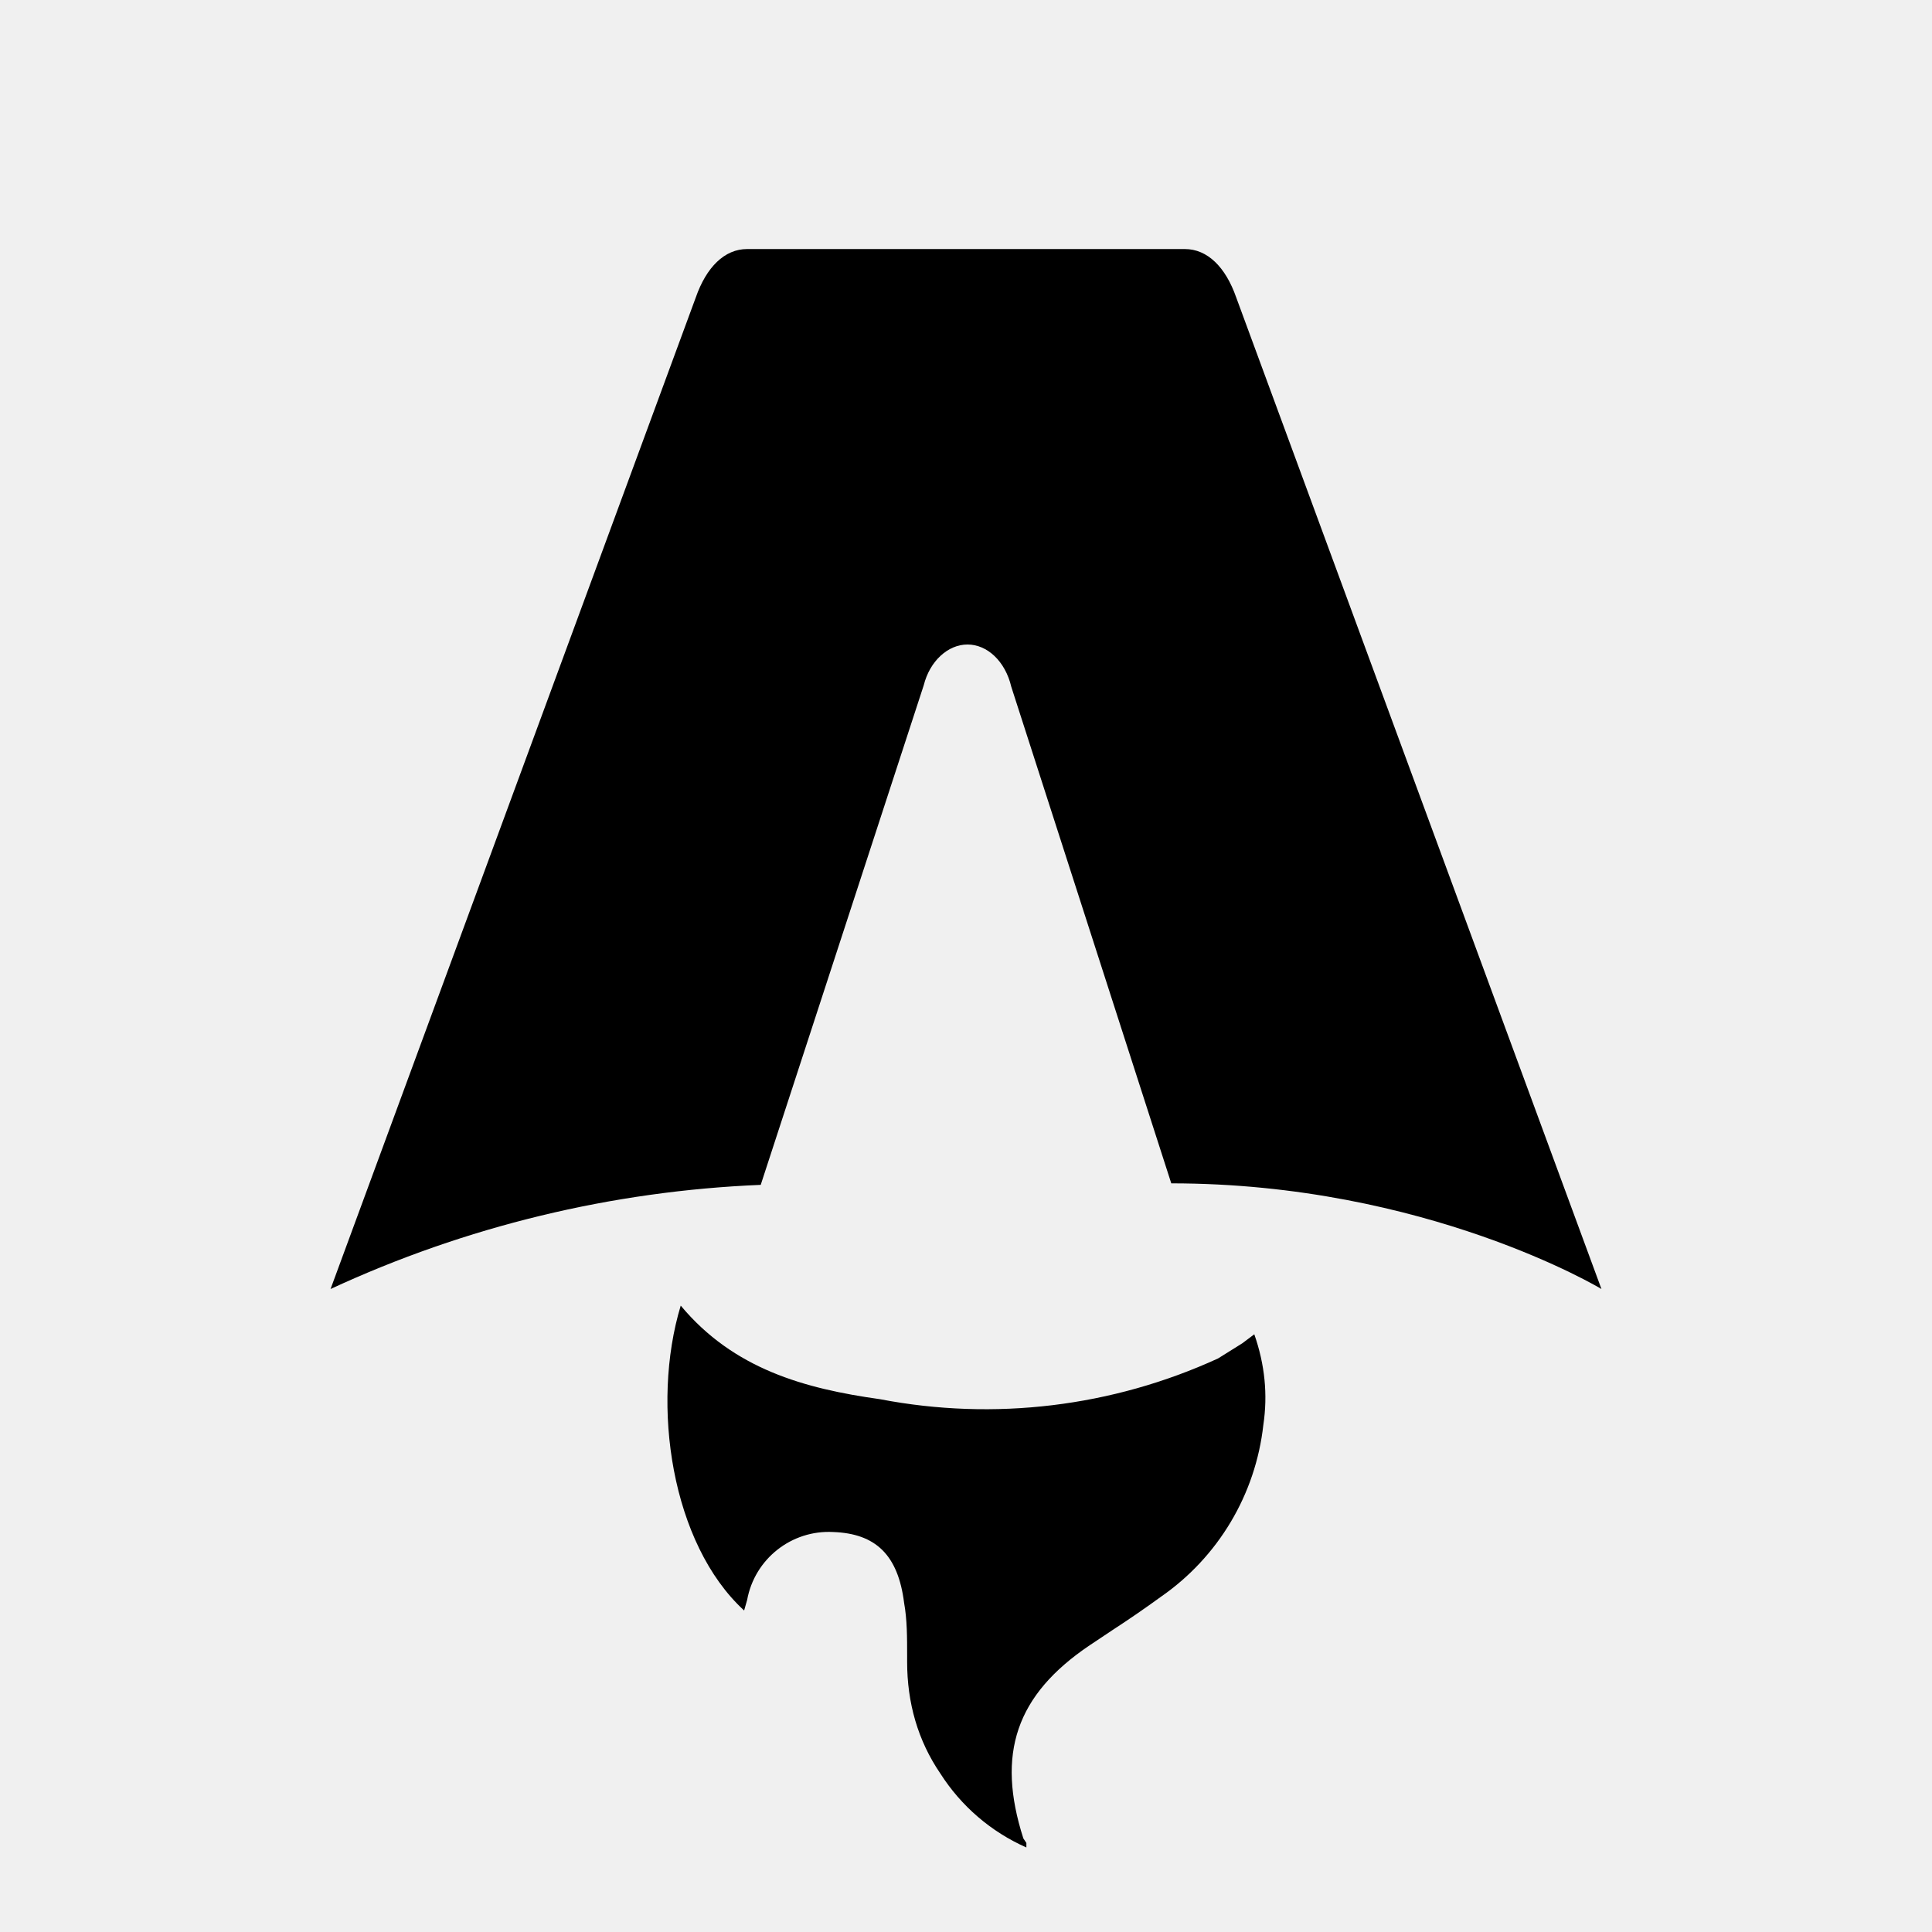
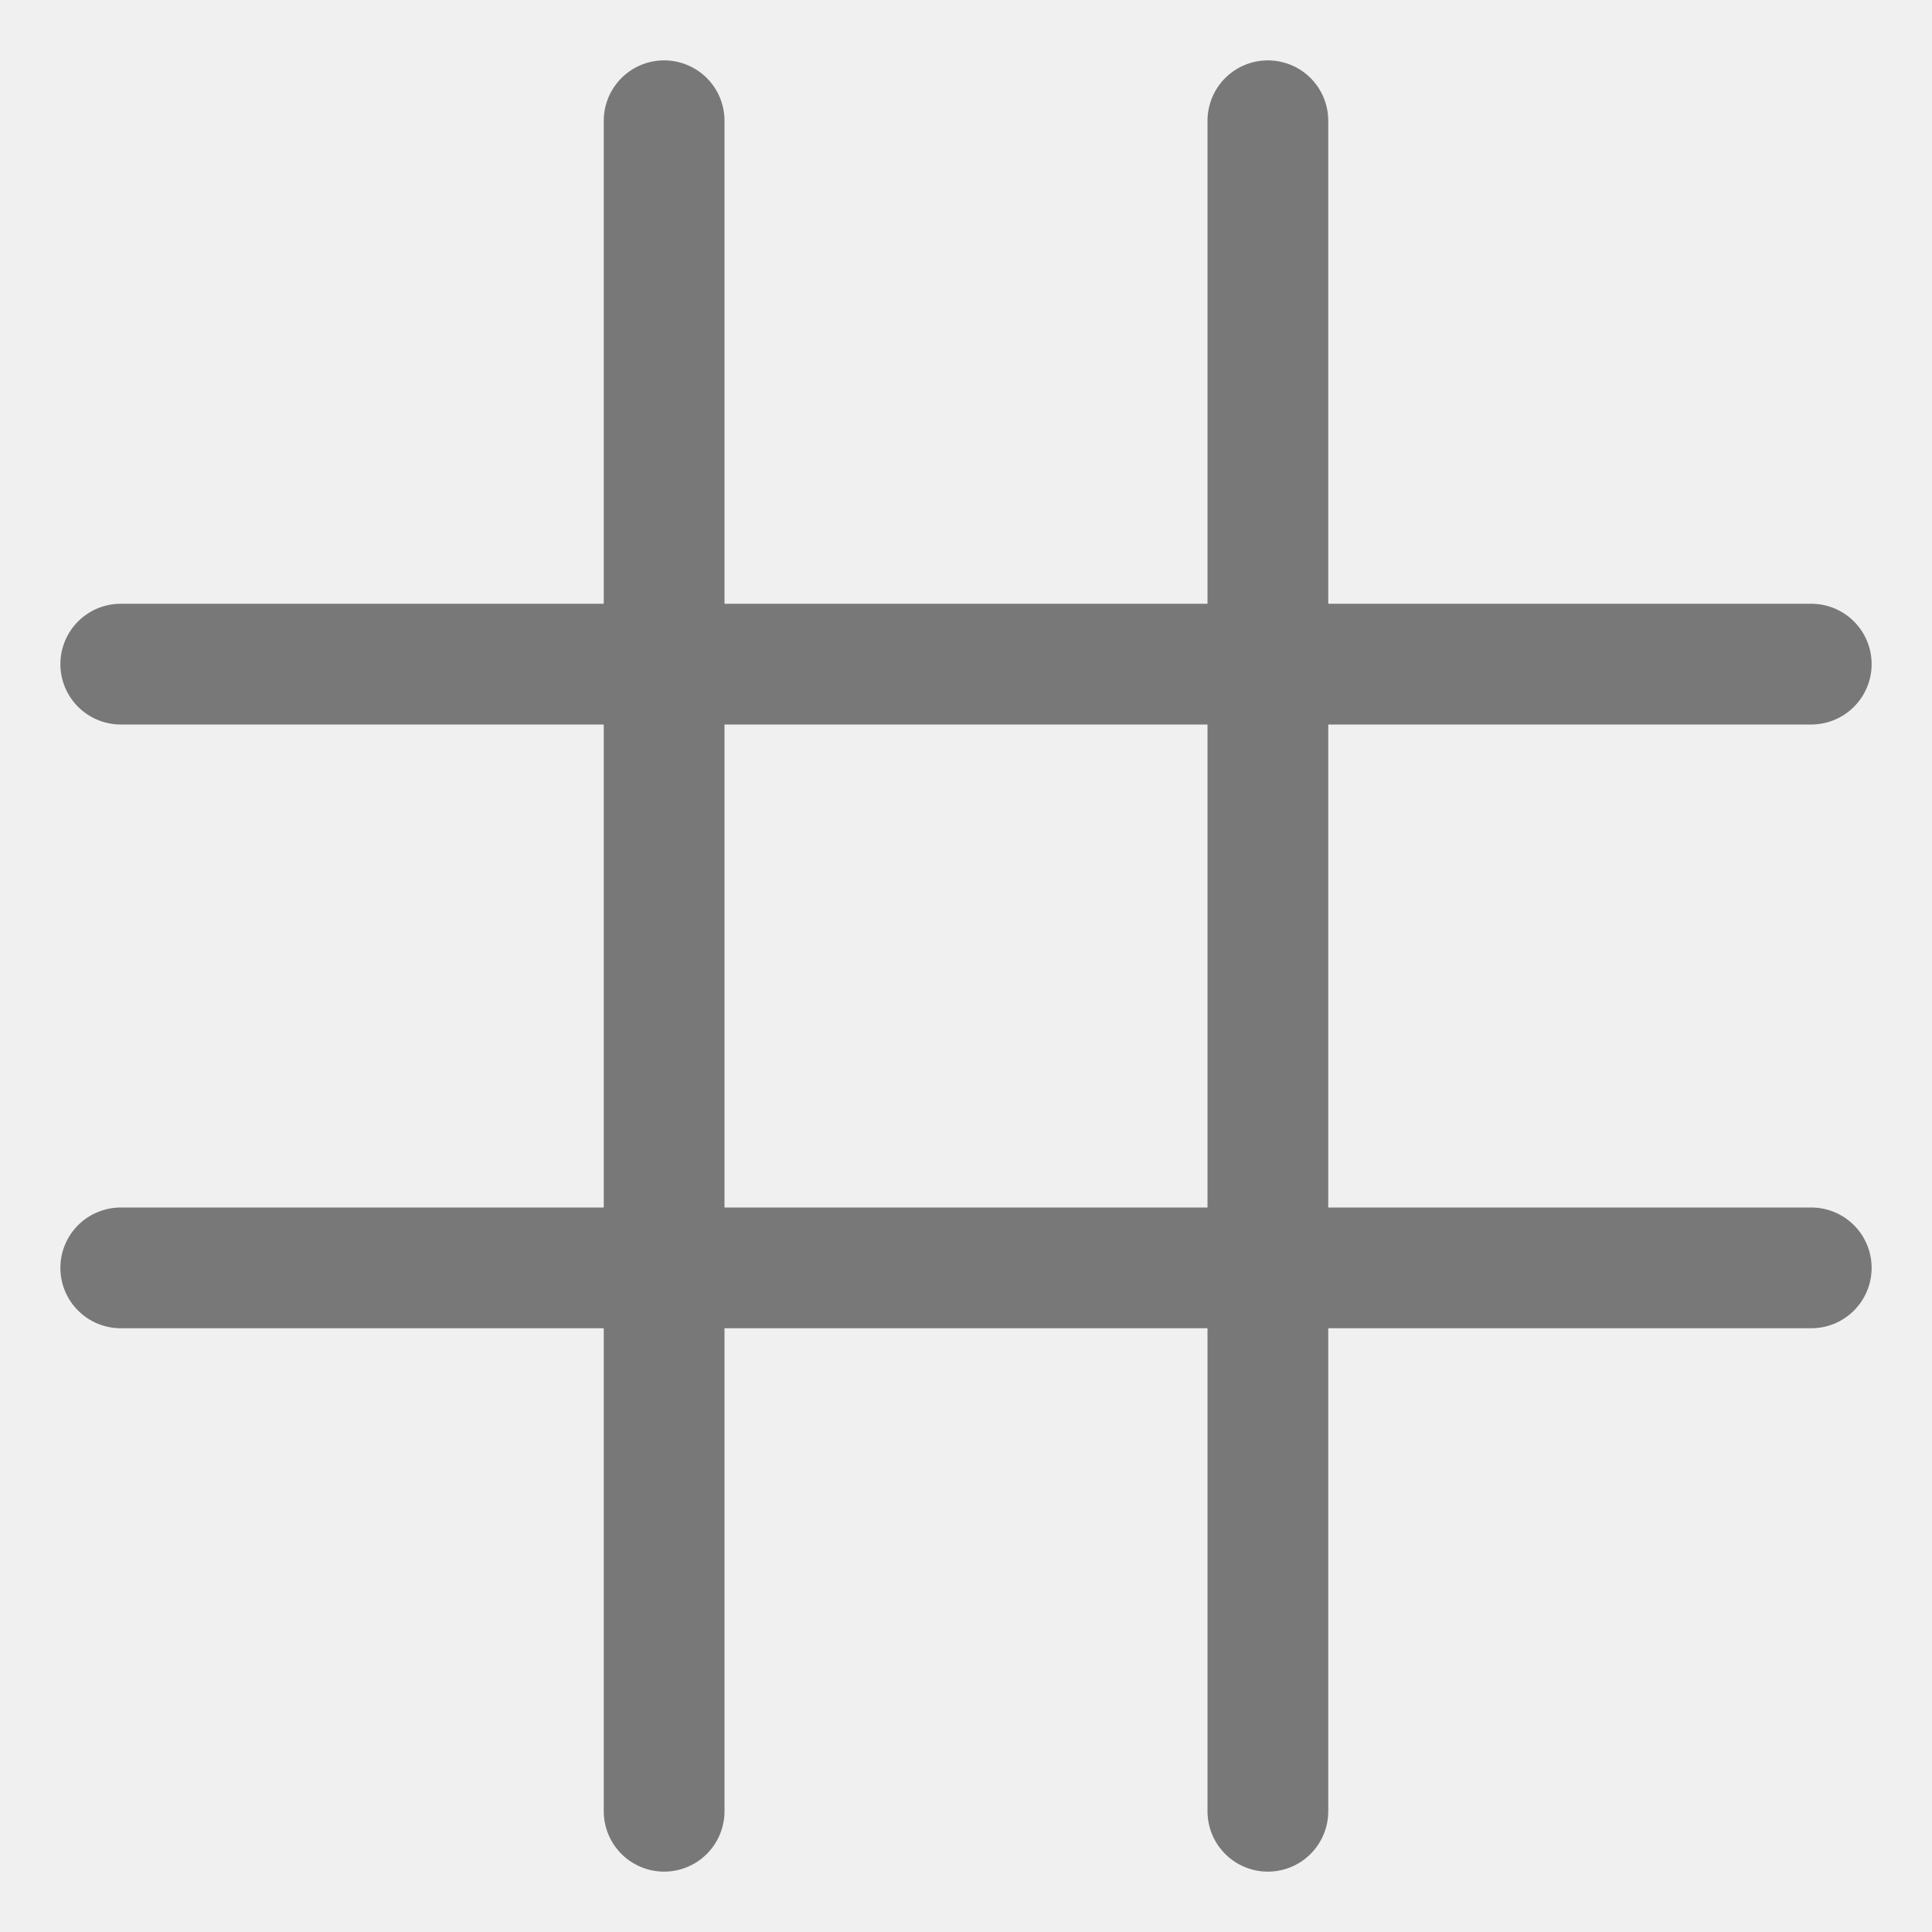
- <svg xmlns="http://www.w3.org/2000/svg" fill="none" viewBox="0 0 128 128">
-   <path d="M50.4 78.5a75.1 75.1 0 0 0-28.5 6.9l24.2-65.7c.7-2 1.9-3.2 3.4-3.2h29c1.5 0 2.7 1.2 3.4 3.2l24.2 65.7s-11.6-7-28.5-7L67 45.5c-.4-1.7-1.6-2.8-2.9-2.8-1.3 0-2.5 1.1-2.9 2.7L50.4 78.5Zm-1.1 28.2Zm-4.2-20.2c-2 6.6-.6 15.8 4.2 20.2a17.5 17.5 0 0 1 .2-.7 5.5 5.5 0 0 1 5.7-4.5c2.8.1 4.3 1.5 4.7 4.7.2 1.1.2 2.3.2 3.5v.4c0 2.7.7 5.2 2.2 7.4a13 13 0 0 0 5.7 4.9v-.3l-.2-.3c-1.8-5.6-.5-9.5 4.4-12.8l1.5-1a73 73 0 0 0 3.2-2.2 16 16 0 0 0 6.8-11.4c.3-2 .1-4-.6-6l-.8.6-1.6 1a37 37 0 0 1-22.4 2.7c-5-.7-9.7-2-13.2-6.2Z" />
+ <svg xmlns="http://www.w3.org/2000/svg" fill="none" viewBox="0 0 32 32">
+   <rect width="9" height="9" x="2" y="2" fill="oklch(0.697 0.329 342.55)" />
+   <rect width="10" height="10" x="11" y="11" fill="oklch(0.768 0.184 183.61)" />
+   <rect width="9" height="9" x="21" y="21" fill="oklch(0.847 0.199 83.87)" />
+   <path d="M2 11h28M2 21h28M11 2v28M21 2v28" stroke="c" />
  <style>
-         path { fill: #000; }
+         path {
+           opacity: 0.5;
+           stroke: #000;
+           stroke-width: 2;
+           stroke-linejoin: round;
+           stroke-linecap: round;
+         }
        @media (prefers-color-scheme: dark) {
-             path { fill: #FFF; }
+             path { stroke: #FFF; }
        }
+ 
    </style>
</svg>
